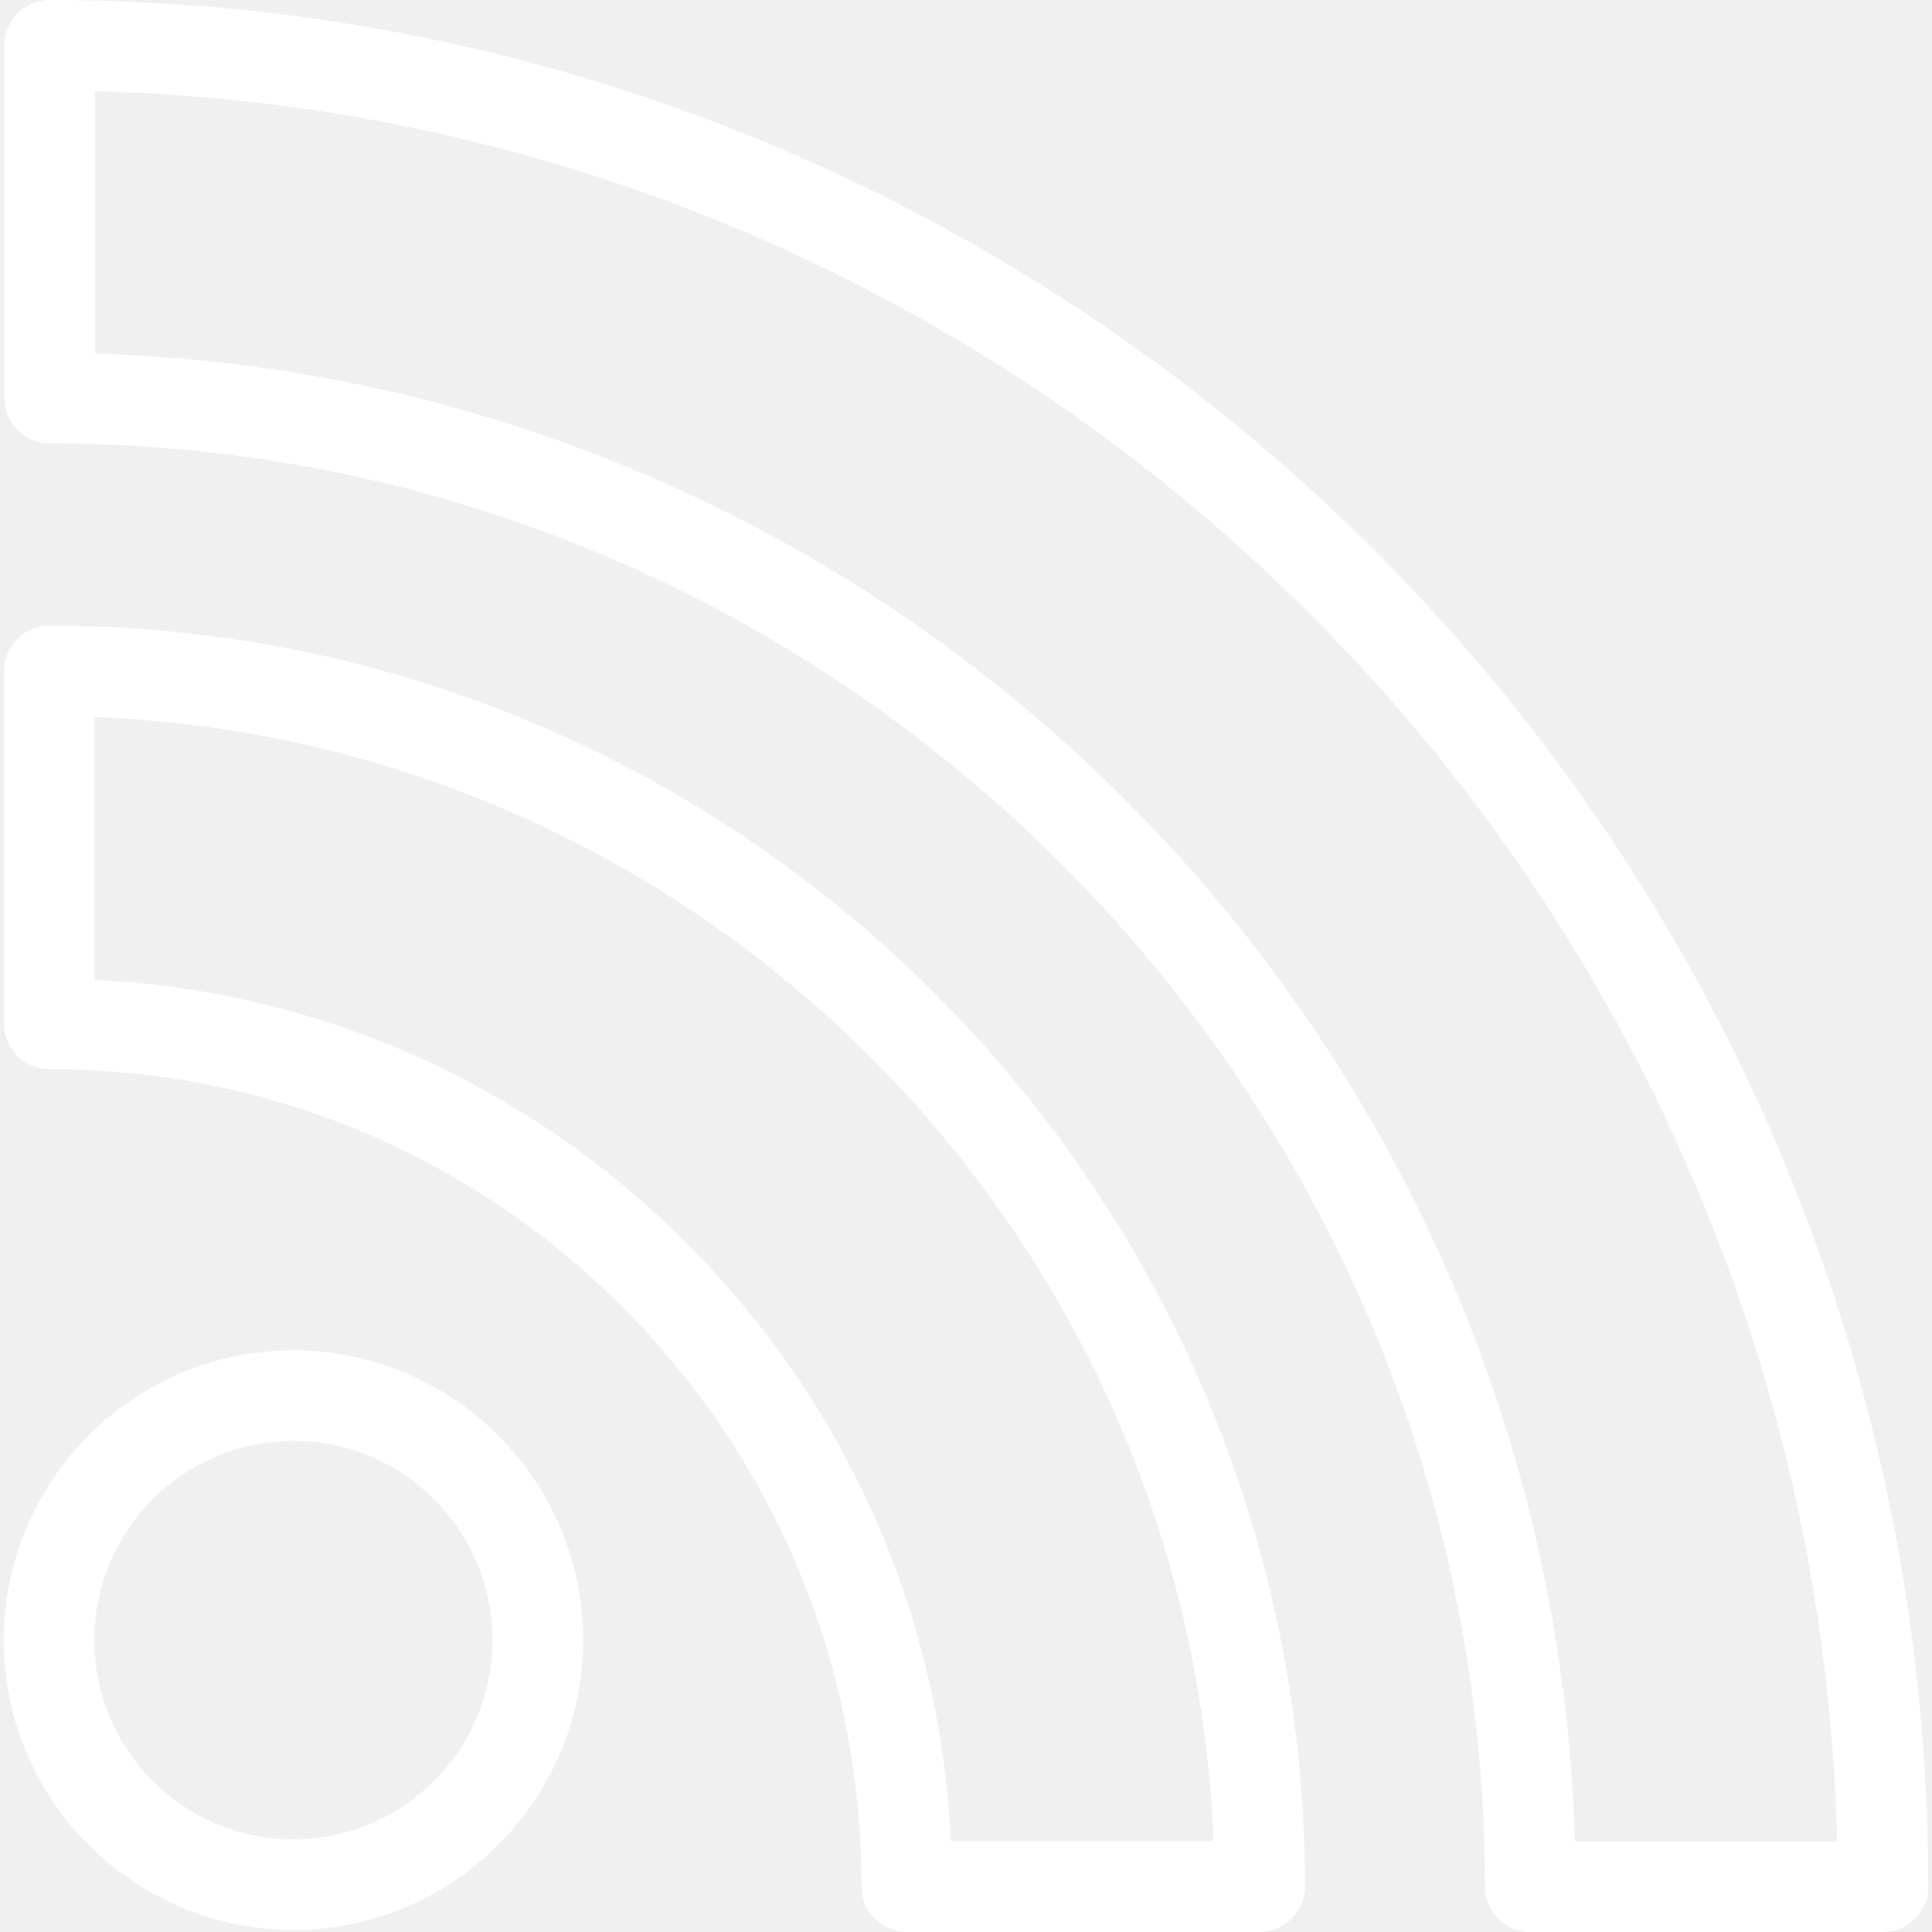
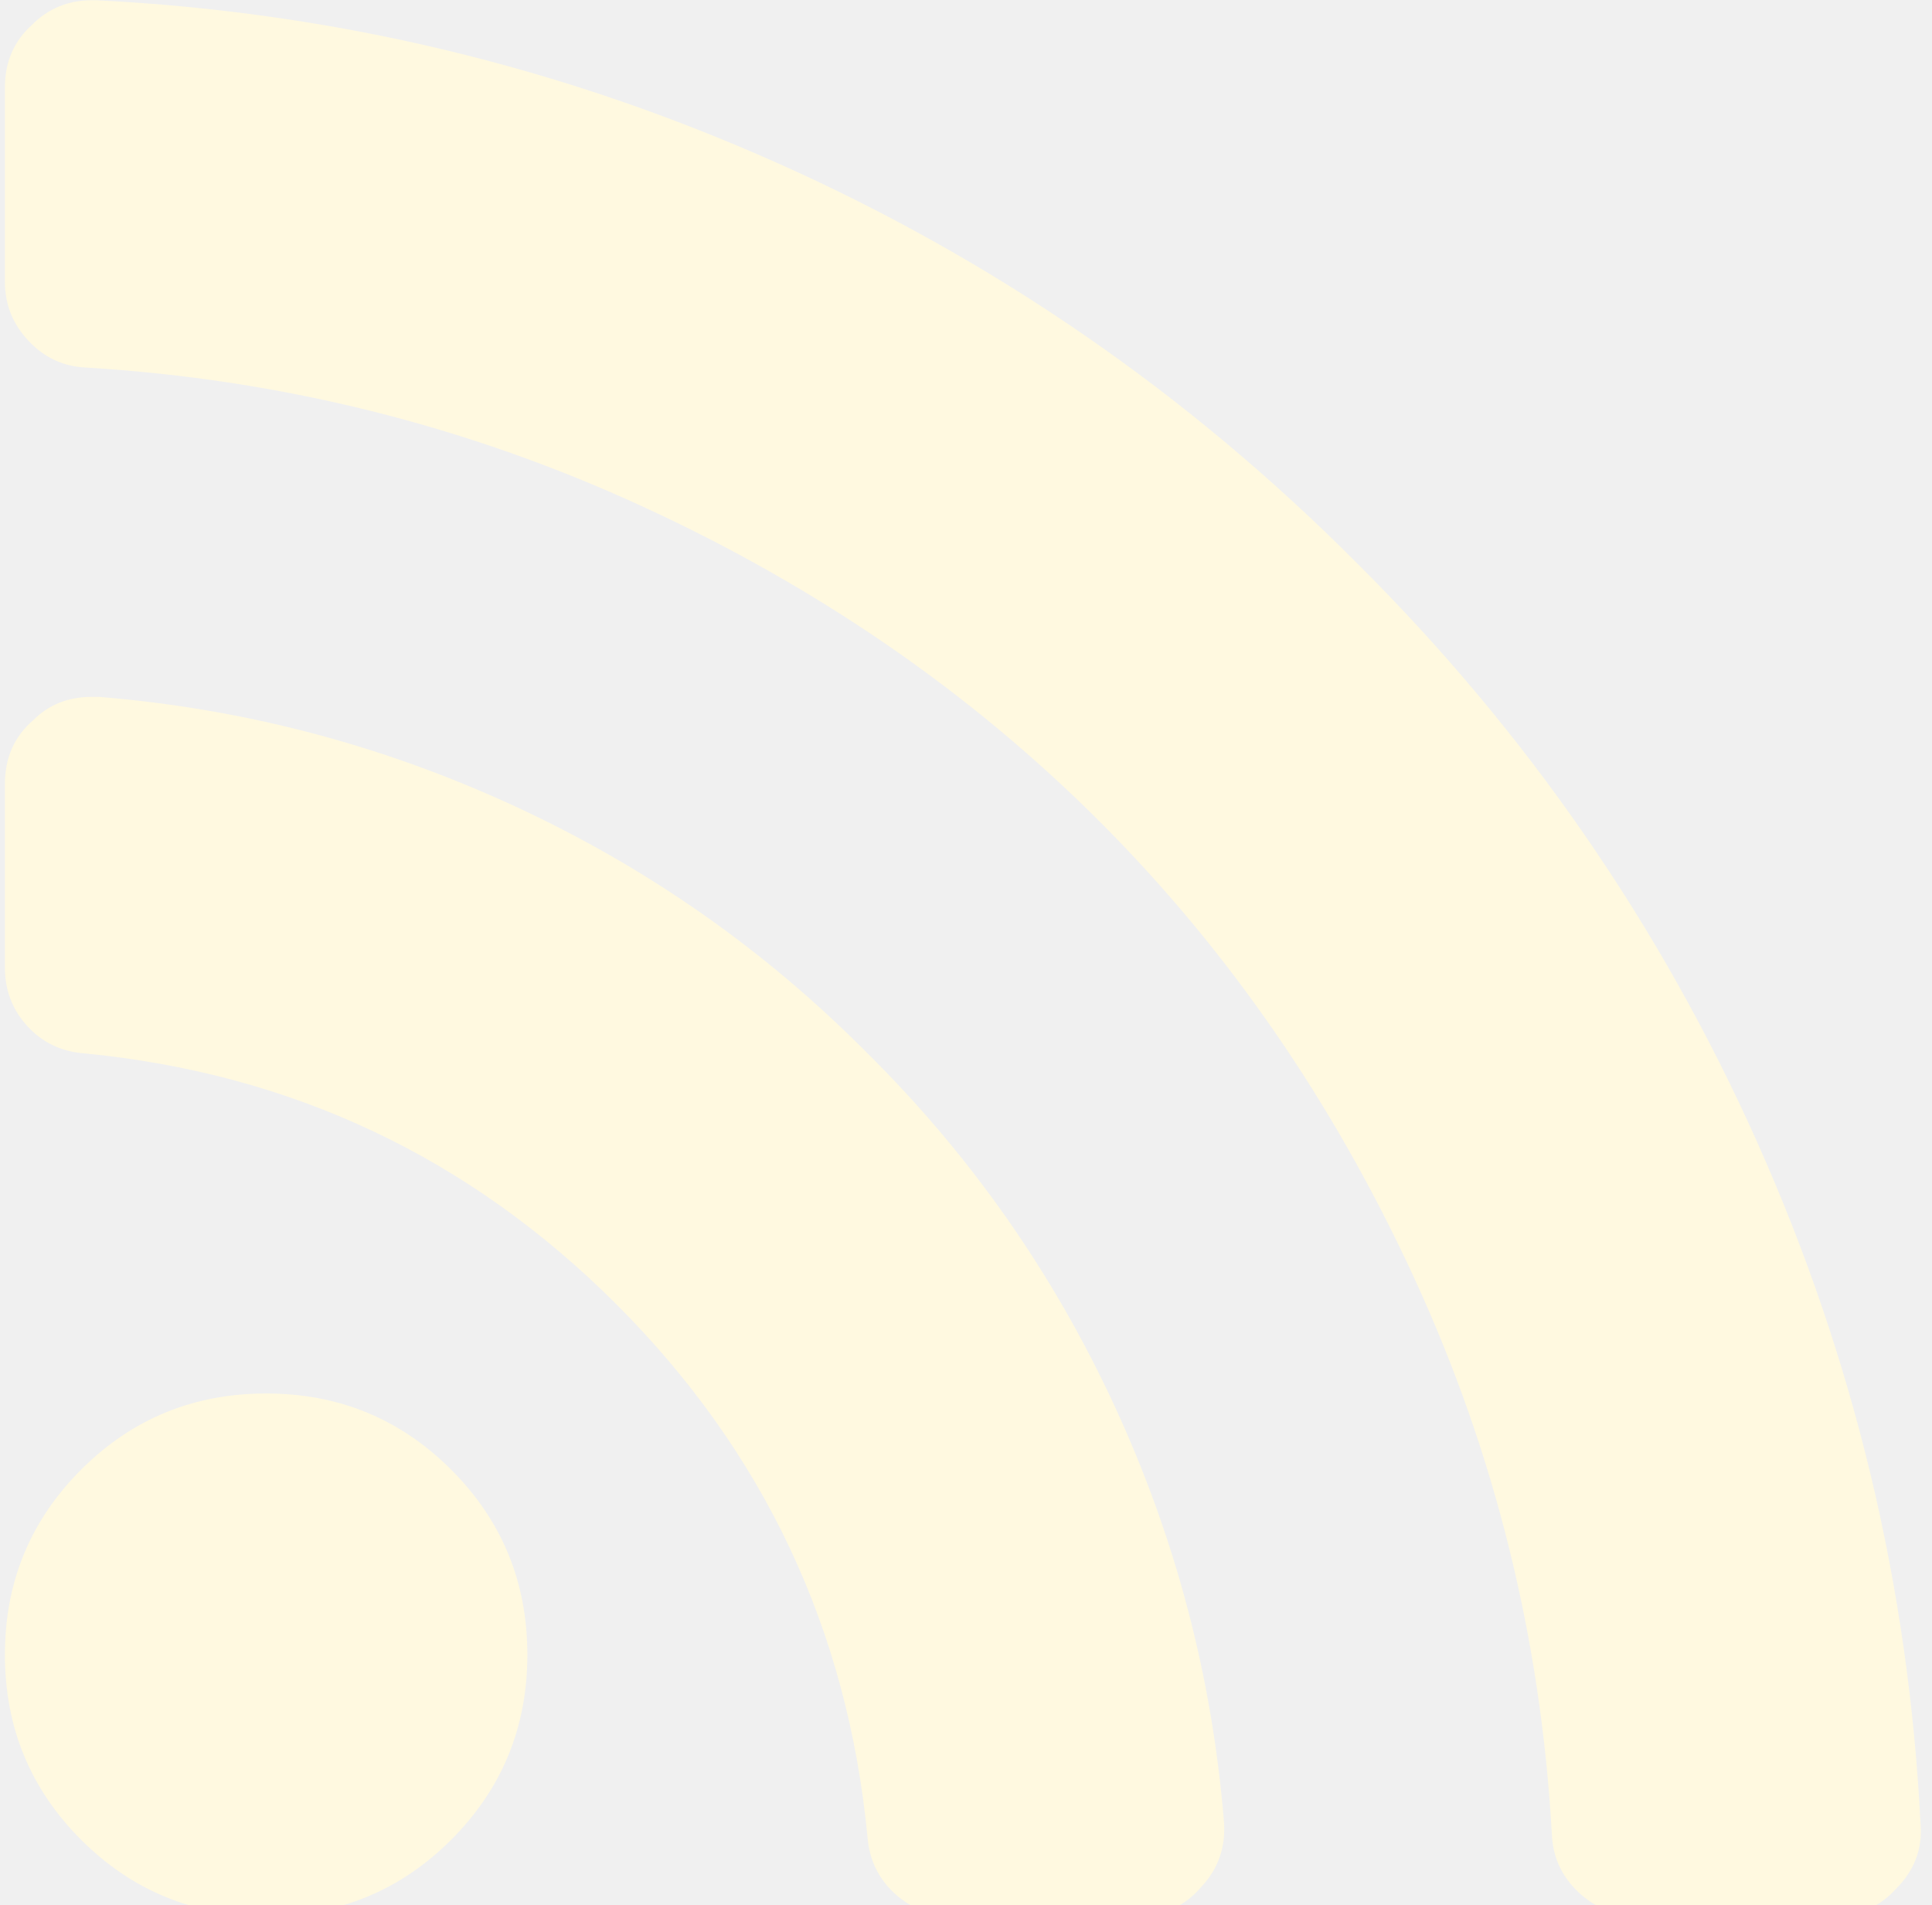
- <svg xmlns="http://www.w3.org/2000/svg" width="614.363" height="614.363">
-   <path fill="#fff" d="M93.299 613.7c-50.798 0-92.117-41.348-92.117-92.117 0-50.827 41.319-92.174 92.117-92.174s92.117 41.376 92.117 92.174c.028 50.77-41.319 92.117-92.117 92.117zm0-155.507c-34.894 0-63.304 28.439-63.304 63.39 0 34.922 28.41 63.304 63.304 63.304 34.893 0 63.303-28.382 63.303-63.304.029-34.95-28.381-63.39-63.303-63.39z" />
-   <path fill="#fff" d="M400.537 614.306h-112.2c-7.952 0-14.407-6.454-14.407-14.407 0-69.585-26.883-134.905-75.664-183.945C149.514 366.998 84.654 340 15.704 340c-7.953 0-14.407-6.454-14.407-14.406V213.336c0-7.953 6.454-14.407 14.407-14.407 220.165 0 399.27 179.883 399.27 400.969-.03 7.982-6.455 14.408-14.437 14.408zm-98.139-28.814h83.473c-7.376-193.743-162.912-349.999-355.79-357.461v83.531c71.285 3.486 137.787 33.021 188.585 84.078 50.828 51.086 80.246 118.048 83.732 189.852z" />
-   <path fill="#fff" d="M598.775 614.363H486.604c-7.952 0-14.406-6.454-14.406-14.407 0-253.04-204.721-458.942-456.378-458.942-7.953 0-14.407-6.454-14.407-14.407v-112.2C1.412 6.455 7.866 0 15.819 0c329.397 0 597.363 269.147 597.363 599.956a14.375 14.375 0 0 1-14.407 14.407zm-97.966-28.813h83.387C576.675 282.085 332.307 36.593 30.226 28.987v83.444c256.124 7.549 463.12 215.64 470.583 473.119z" />
+ <svg xmlns="http://www.w3.org/2000/svg" viewBox="209 -62 1420 1400">
+   <path d="M596.61 1154.17q0 80-56 136t-136 56q-80 0-136-56t-56-136q0-80 56-136t136-56q80 0 136 56t56 136zm512 123q2 28-17 48-18 21-47 21h-135q-25 0-43-16.5t-20-41.5q-22-229-184.5-391.5t-391.5-184.5q-25-2-41.5-20t-16.5-43v-135q0-29 21-47 17-17 43-17h5q160 13 306 80.5t259 181.5q114 113 181.5 259t80.5 306zm512 2q2 27-18 47-18 20-46 20h-143q-26 0-44.5-17.5t-19.5-42.5q-12-215-101-408.5t-231.5-336q-142.5-142.5-336-231.5t-408.5-102q-25-1-42.5-19.5t-17.5-43.5v-143q0-28 20-46 18-18 44-18h3q262 13 501.5 120t425.5 294q187 186 294 425.5t120 501.5z" style="fill:#fff9e0" />
</svg>
